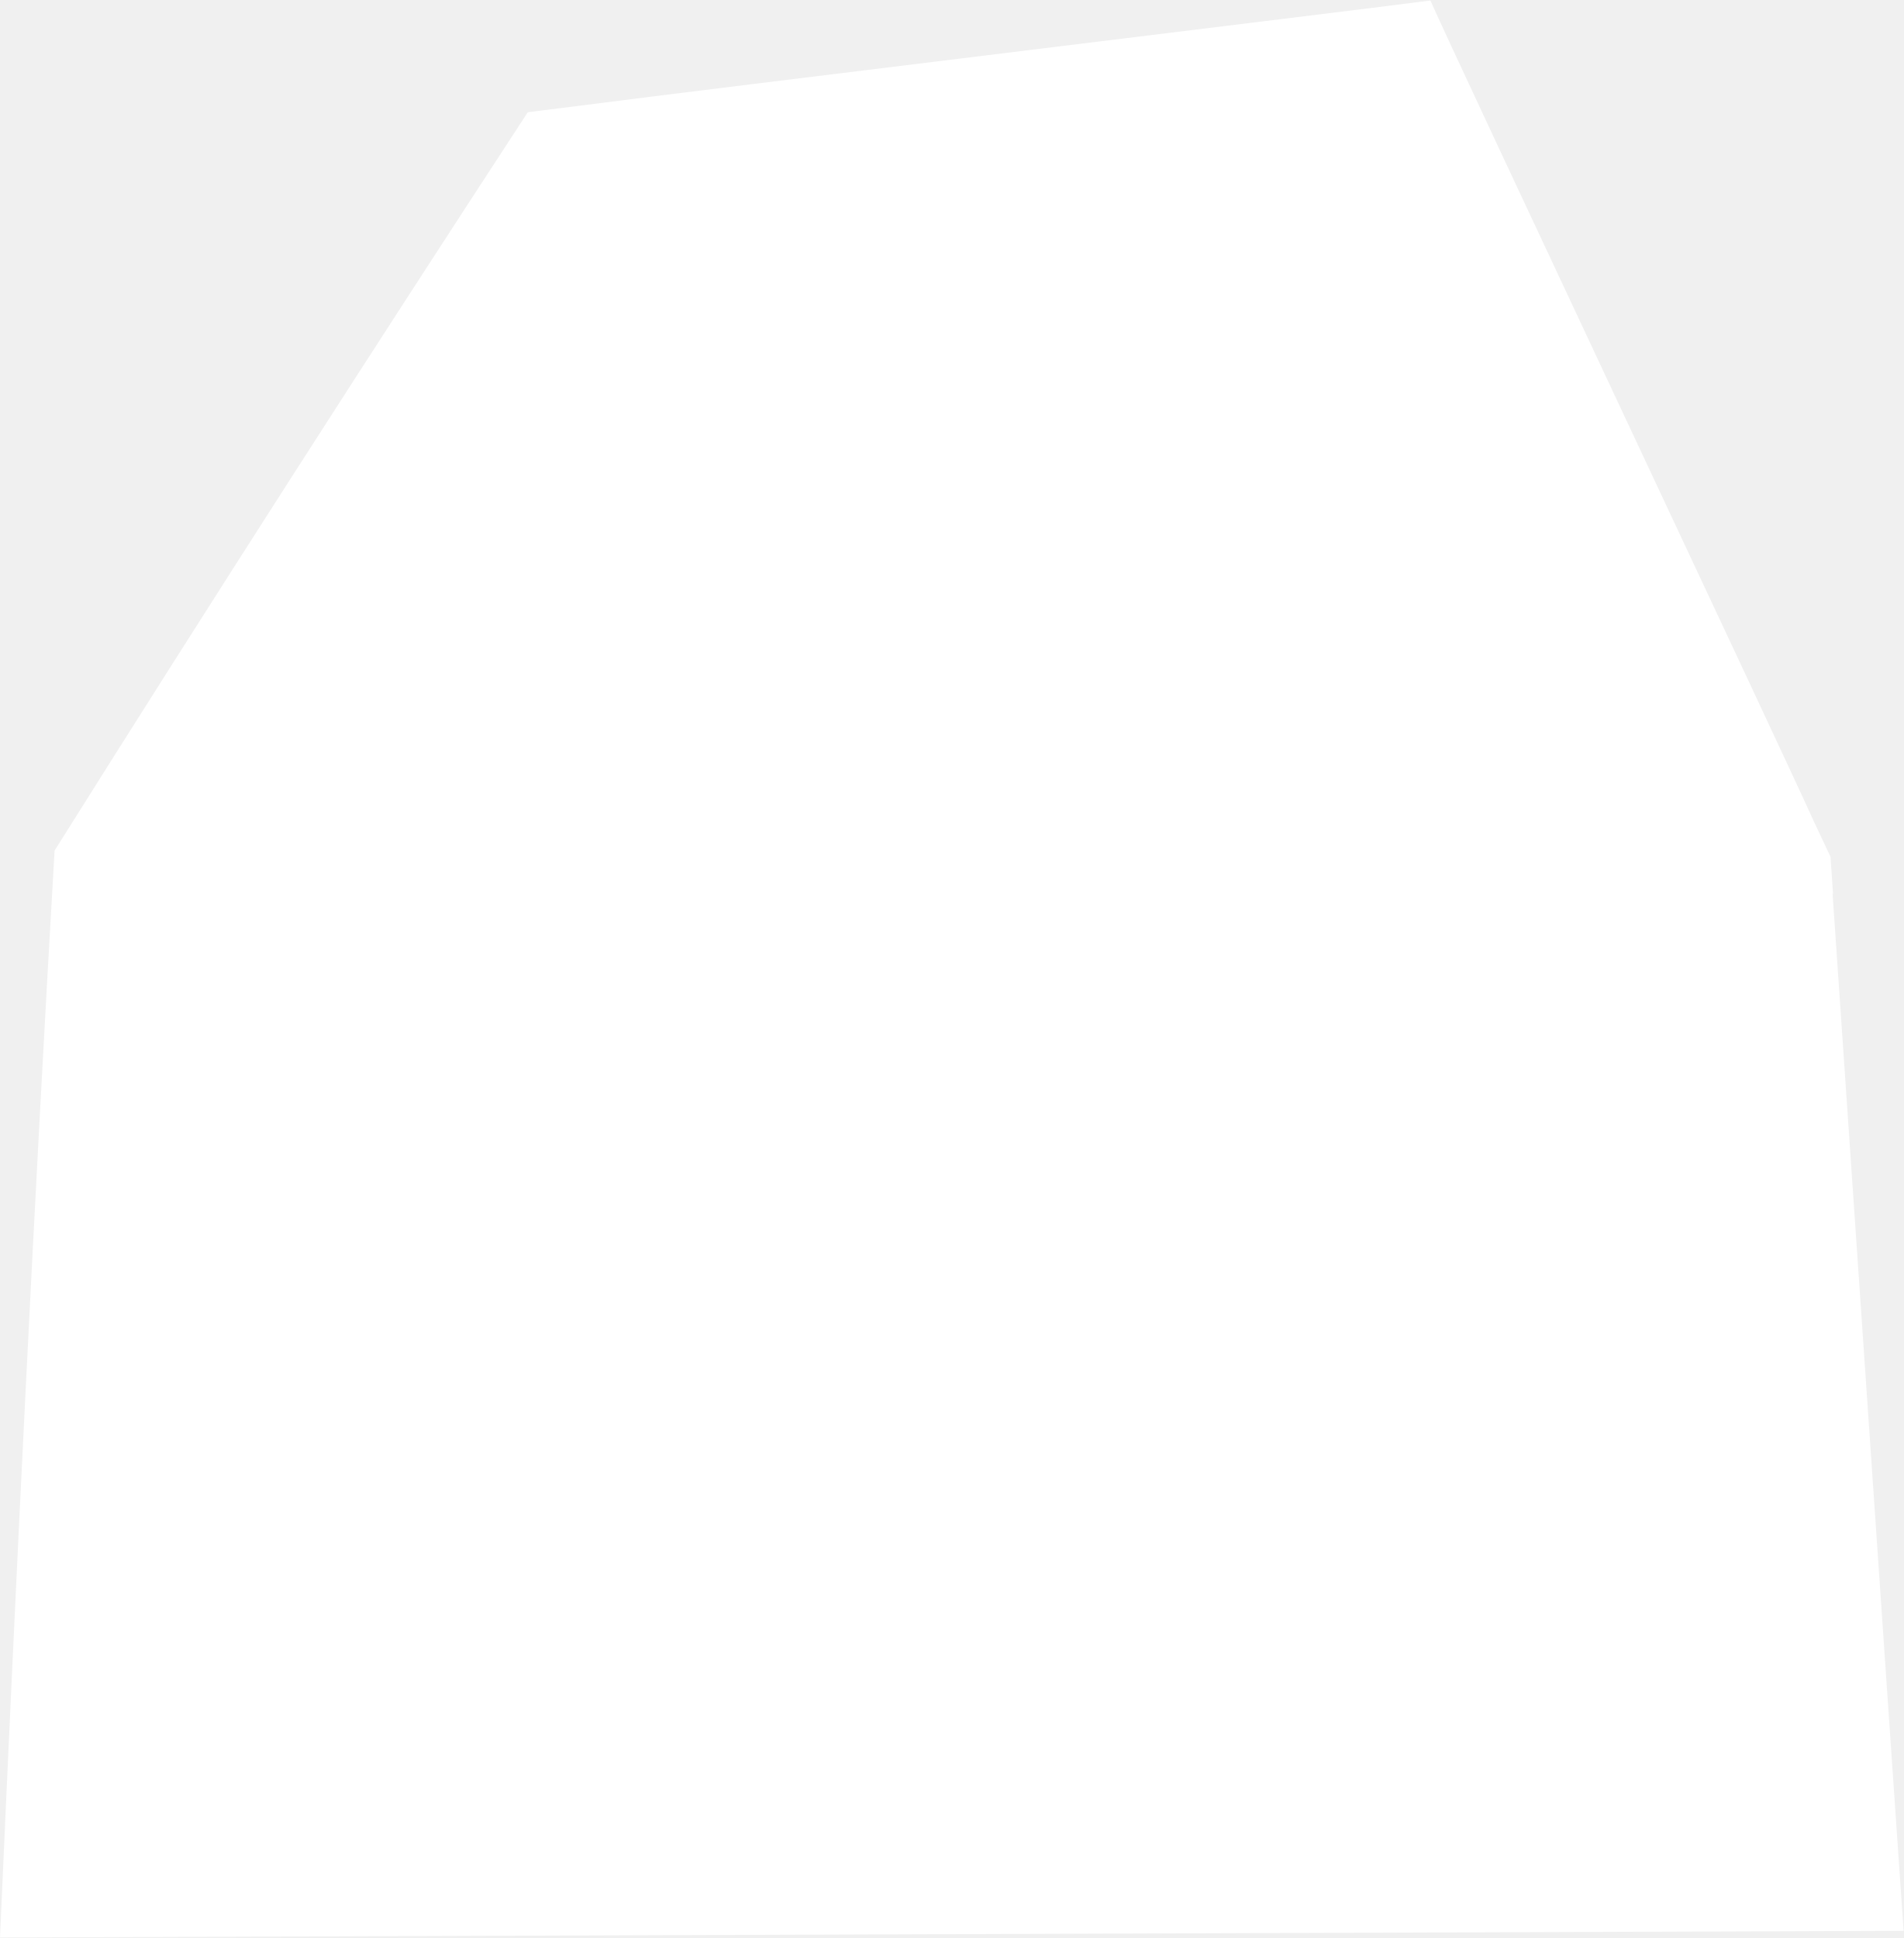
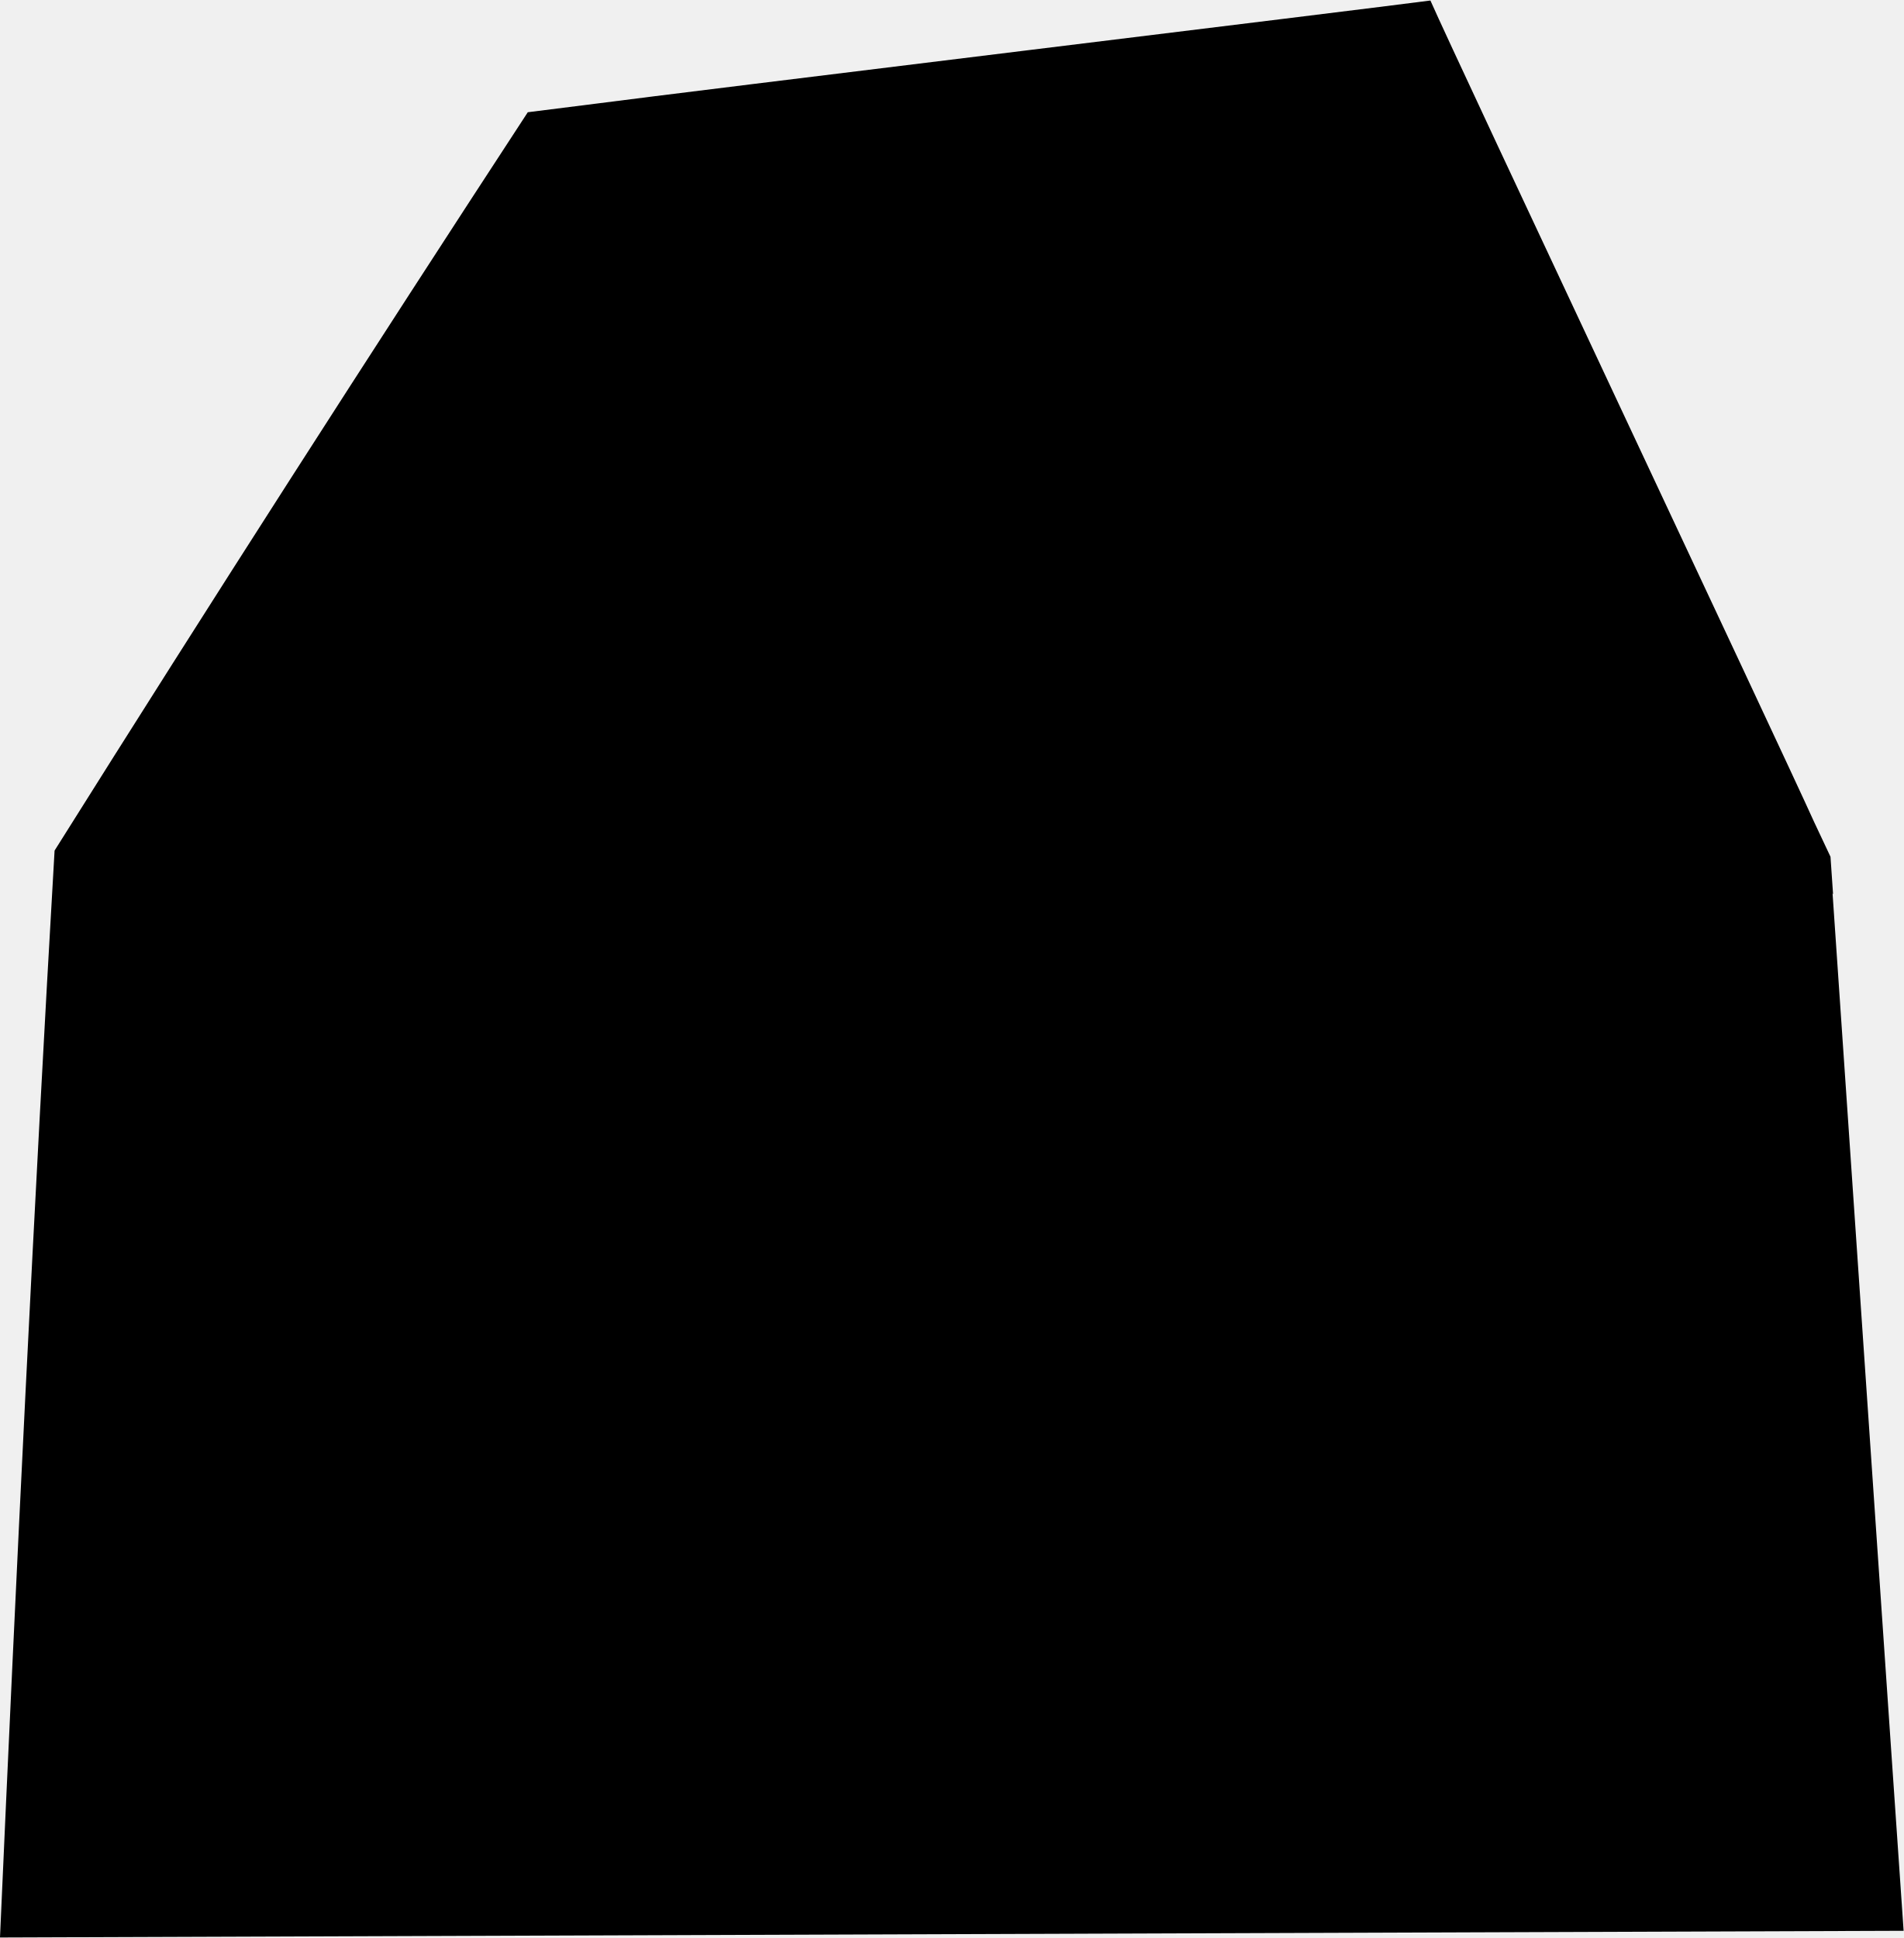
<svg xmlns="http://www.w3.org/2000/svg" id="Layer_2" data-name="Layer 2" viewBox="0 0 36.97 37.64">
-   <defs>
-     <style>
-       .cls-1 {
-         fill: #fff;
-       }
-     </style>
-   </defs>
-   <g id="Layer_1-2" data-name="Layer 1">
-     <path class="cls-1" d="M35.6,17.37l-.05-.73s-.32-.68-.32-.68c-.7-1.55-6.94-14.79-7.45-15.95-1.28.17-14.51,1.78-16.18,2l-1.35.17C7.18,6.88,4.13,11.63,1.06,16.52c-.4,6.88-.75,14.11-1.06,21.11,6.06-.02,30.91-.11,36.97-.13-.18-2.58-1.18-17.24-1.38-20.15Z" />
-   </g>
+   <path class="cls-1" d="M35.6,17.37l-.05-.73s-.32-.68-.32-.68c-.7-1.55-6.94-14.79-7.45-15.95-1.28.17-14.51,1.78-16.18,2l-1.35.17C7.18,6.88,4.13,11.63,1.06,16.52c-.4,6.88-.75,14.11-1.06,21.11,6.06-.02,30.91-.11,36.97-.13-.18-2.58-1.18-17.24-1.38-20.15Z" />
</svg>
